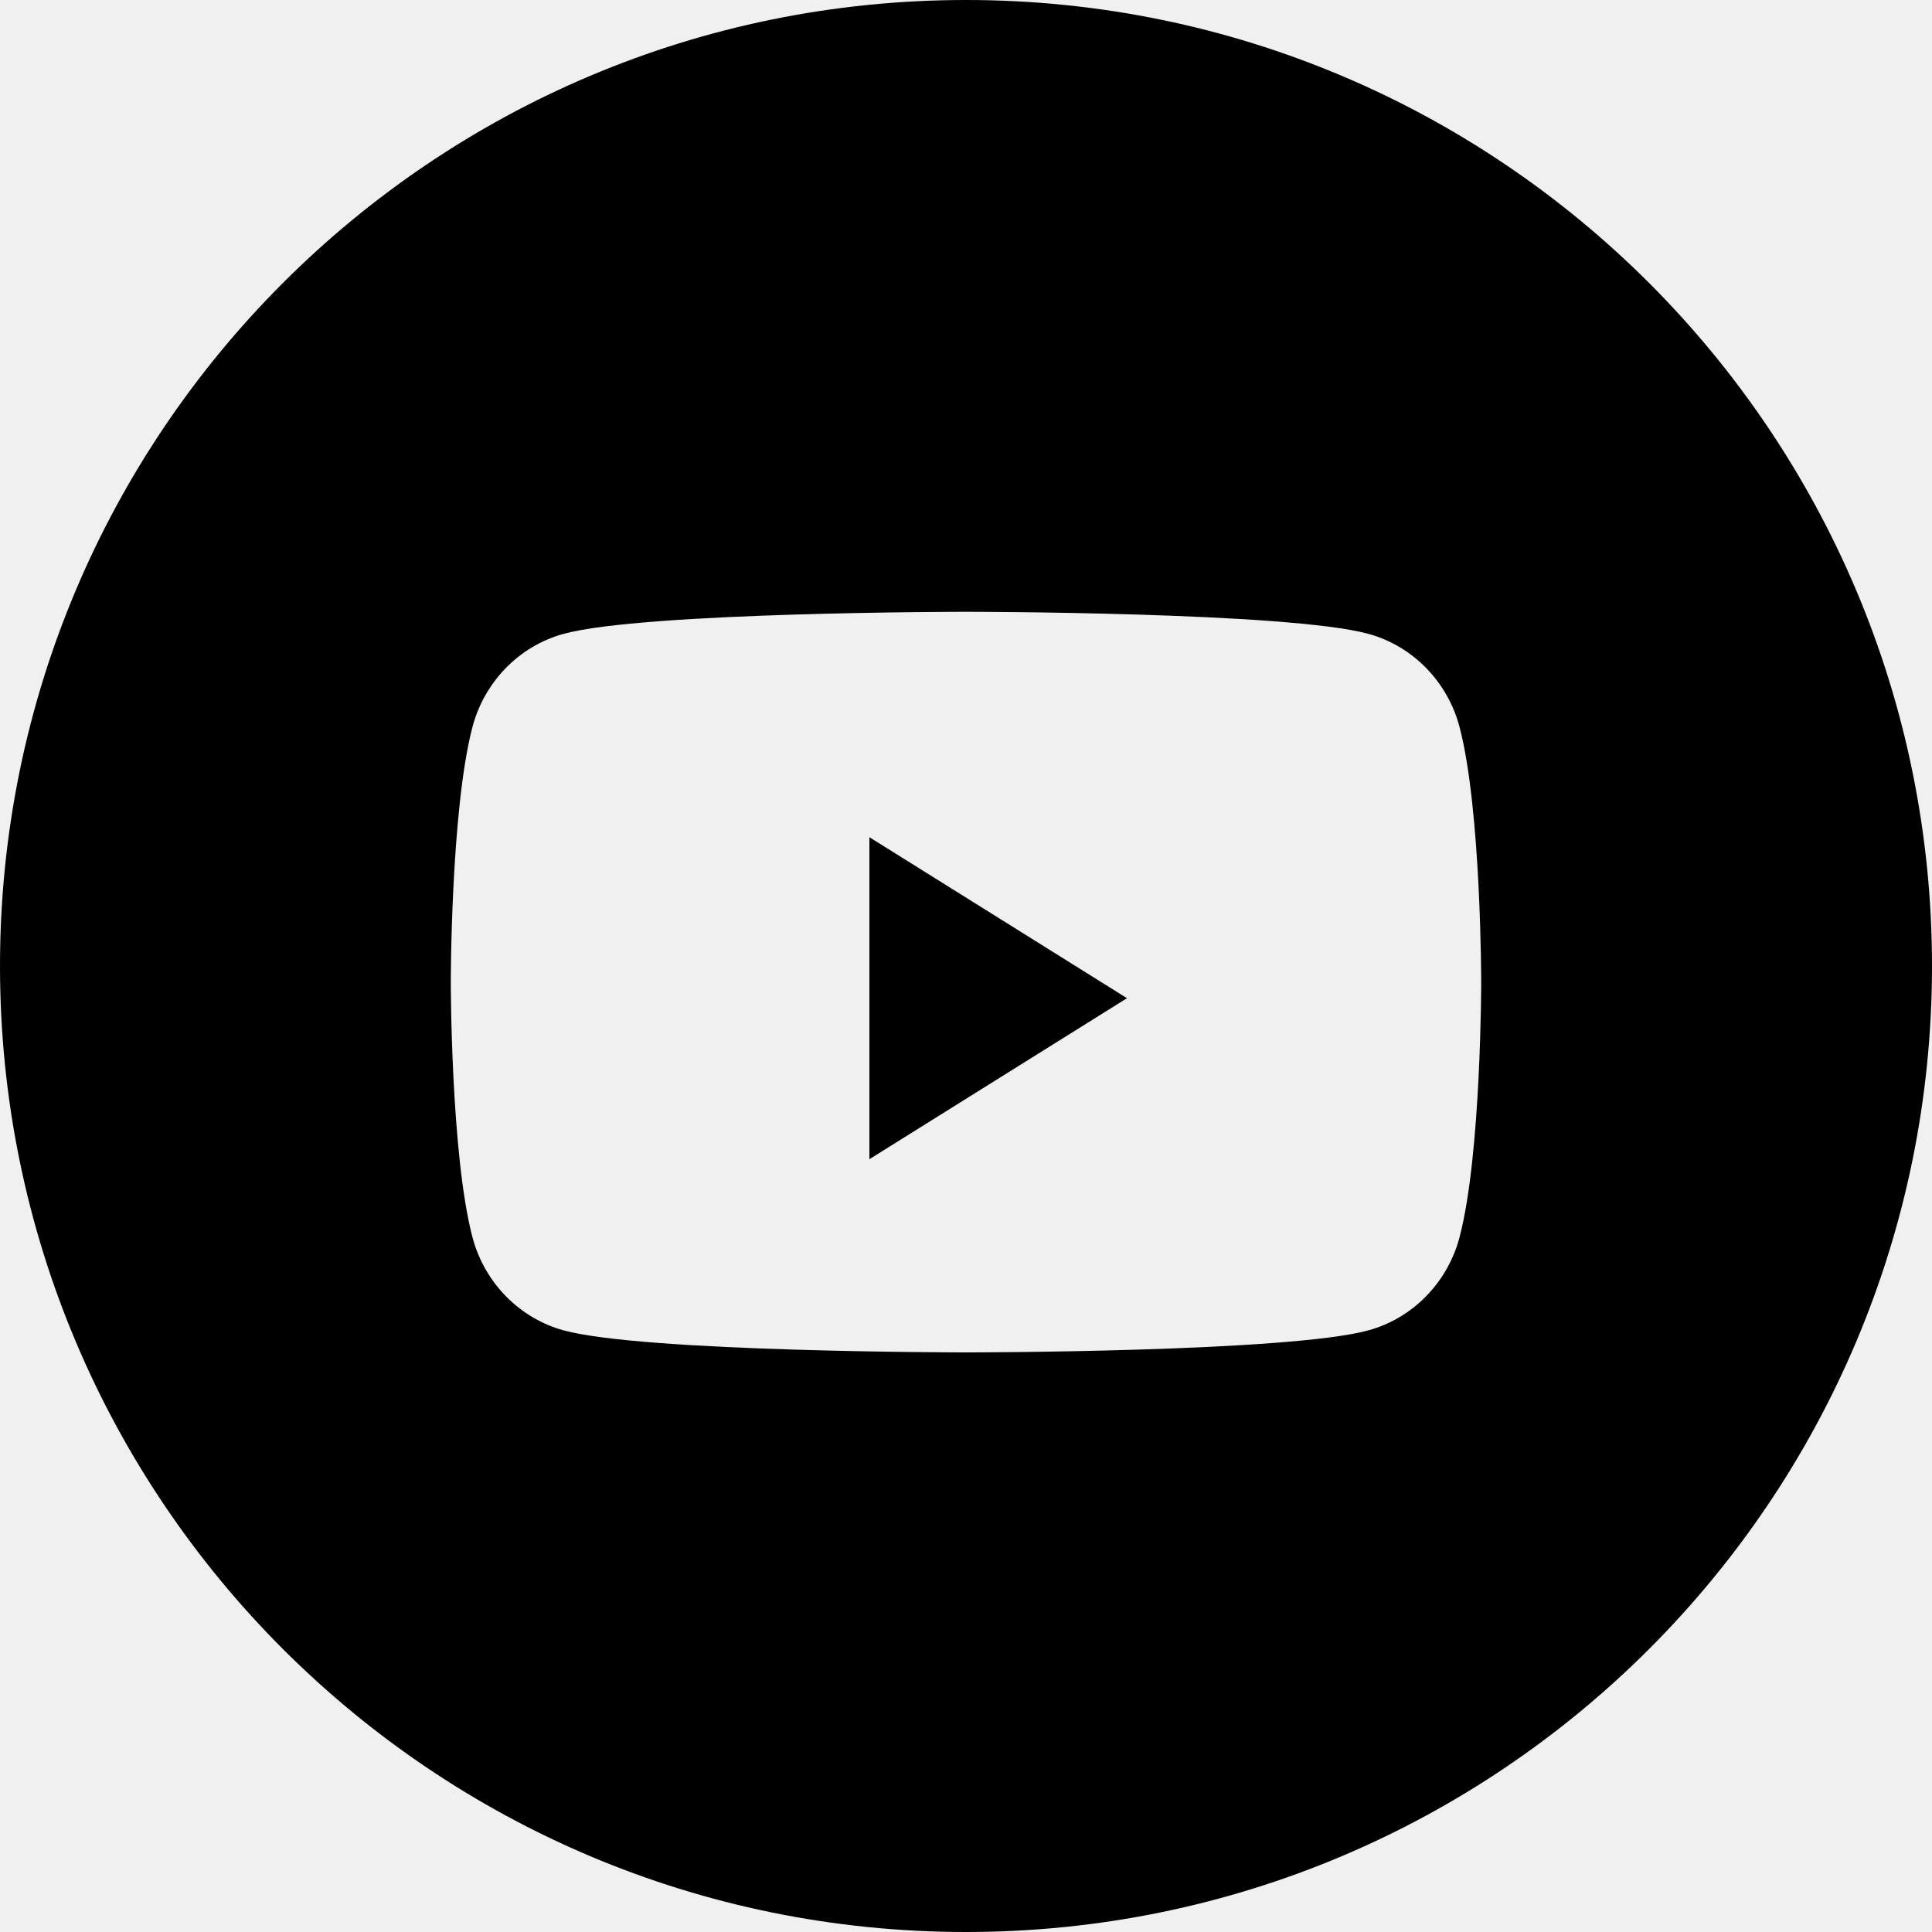
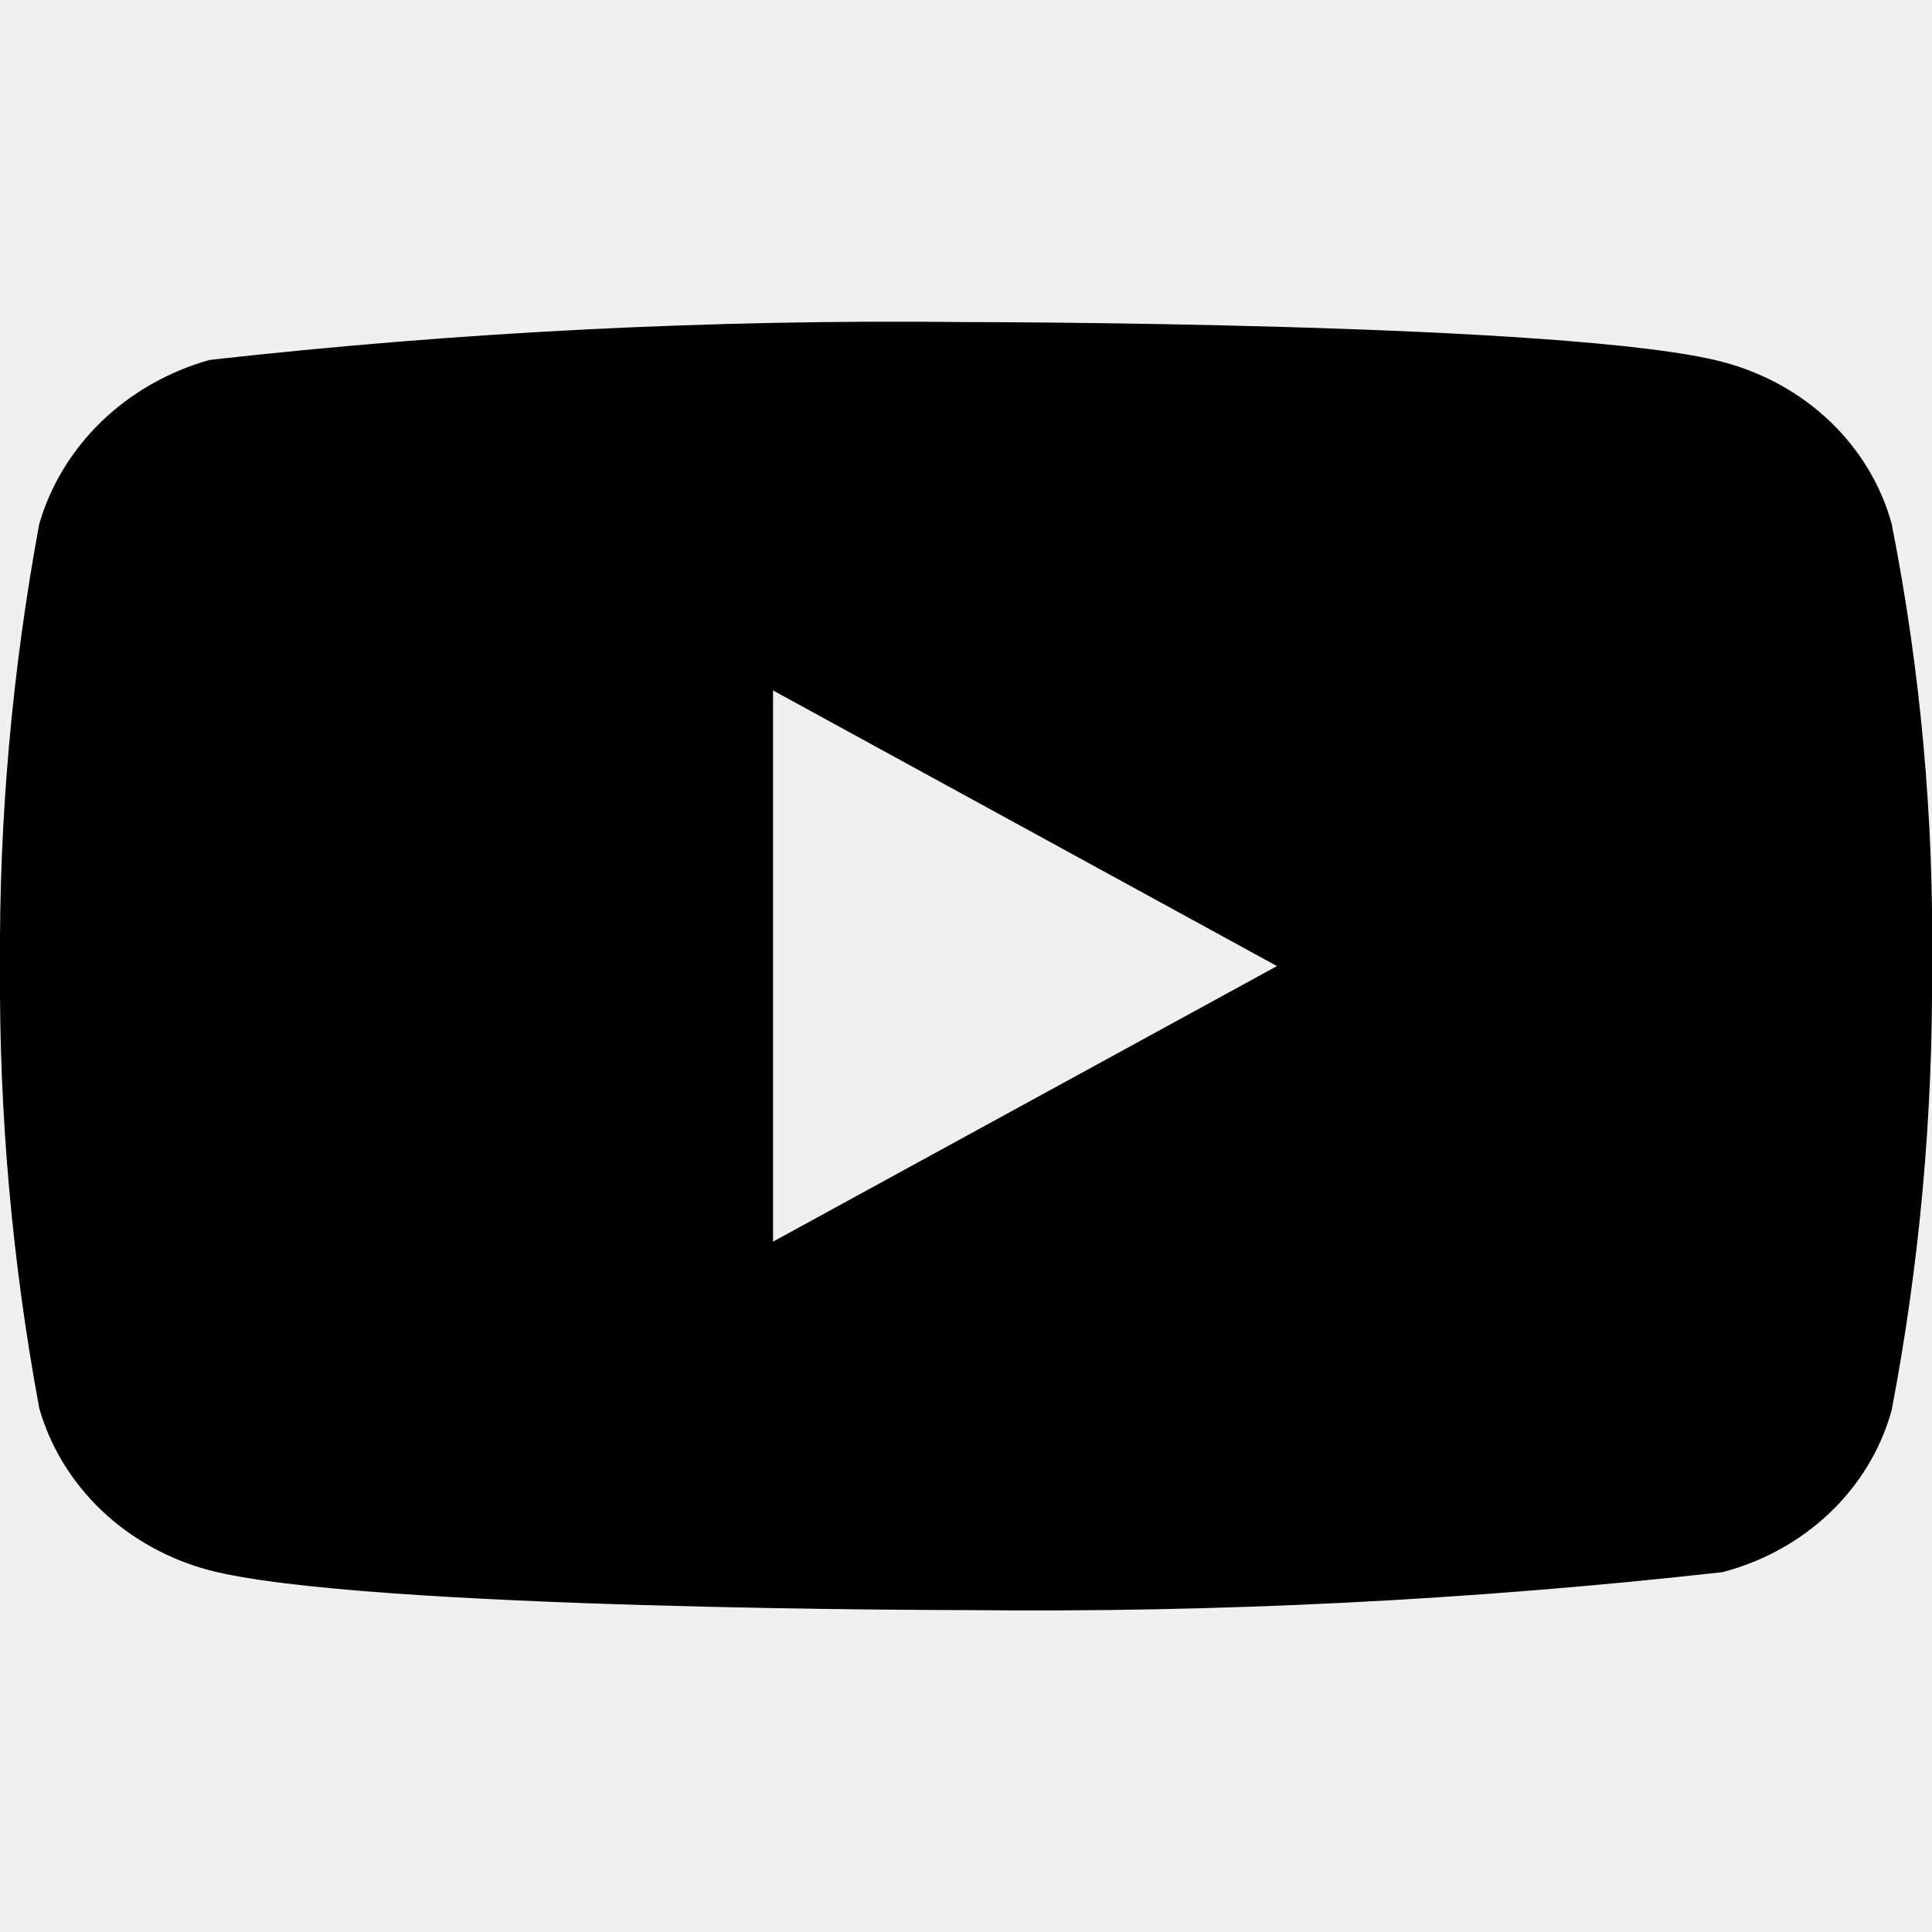
- <svg xmlns="http://www.w3.org/2000/svg" width="48" height="48" viewBox="0 0 48 48" fill="none">
-   <path fill-rule="evenodd" clip-rule="evenodd" d="M0 24C0 10.745 10.745 0 24 0C37.255 0 48 10.745 48 24C48 37.255 37.255 48 24 48C10.745 48 0 37.255 0 24ZM36.265 18.073C35.971 16.942 35.103 16.052 34.002 15.749C32.005 15.2 24 15.2 24 15.2C24 15.2 15.995 15.2 13.998 15.749C12.897 16.052 12.029 16.942 11.735 18.073C11.2 20.123 11.2 24.4 11.2 24.4C11.2 24.4 11.2 28.677 11.735 30.727C12.029 31.858 12.897 32.748 13.998 33.051C15.995 33.6 24 33.6 24 33.6C24 33.6 32.005 33.6 34.002 33.051C35.103 32.748 35.971 31.858 36.265 30.727C36.8 28.677 36.8 24.4 36.8 24.4C36.8 24.4 36.8 20.123 36.265 18.073Z" fill="black" />
-   <path fill-rule="evenodd" clip-rule="evenodd" d="M21.6 28.8V20.8L28 24.8L21.6 28.8Z" fill="black" />
+ <svg xmlns="http://www.w3.org/2000/svg" width="800px" height="800px" viewBox="0 0 24 24" fill="none">
+   <g clip-path="url(#clip0)">
+     <path d="M23.499 6.507C23.367 6.027 23.103 5.589 22.734 5.236C22.365 4.883 21.904 4.628 21.396 4.495C19.518 4.001 11.994 4.001 11.994 4.001C8.856 3.965 5.72 4.122 2.604 4.471C2.097 4.614 1.636 4.875 1.266 5.231C0.896 5.587 0.628 6.026 0.488 6.507C0.152 8.321 -0.012 10.159 0 12.001C-0.012 13.842 0.151 15.681 0.488 17.495C0.625 17.974 0.892 18.411 1.263 18.764C1.634 19.117 2.096 19.372 2.604 19.507C4.507 20.001 11.994 20.001 11.994 20.001C15.136 20.036 18.276 19.879 21.396 19.53C21.904 19.398 22.365 19.142 22.734 18.789C23.103 18.436 23.367 17.997 23.499 17.518C23.845 15.705 24.012 13.866 24 12.024C24.026 10.174 23.858 8.326 23.499 6.507ZM9.603 15.424V8.577L15.863 12.001L9.603 15.424Z" fill="#000000" />
+   </g>
+   <defs>
+     <clipPath id="clip0">
+       <rect width="24" height="24" fill="white" />
+     </clipPath>
+   </defs>
</svg>
